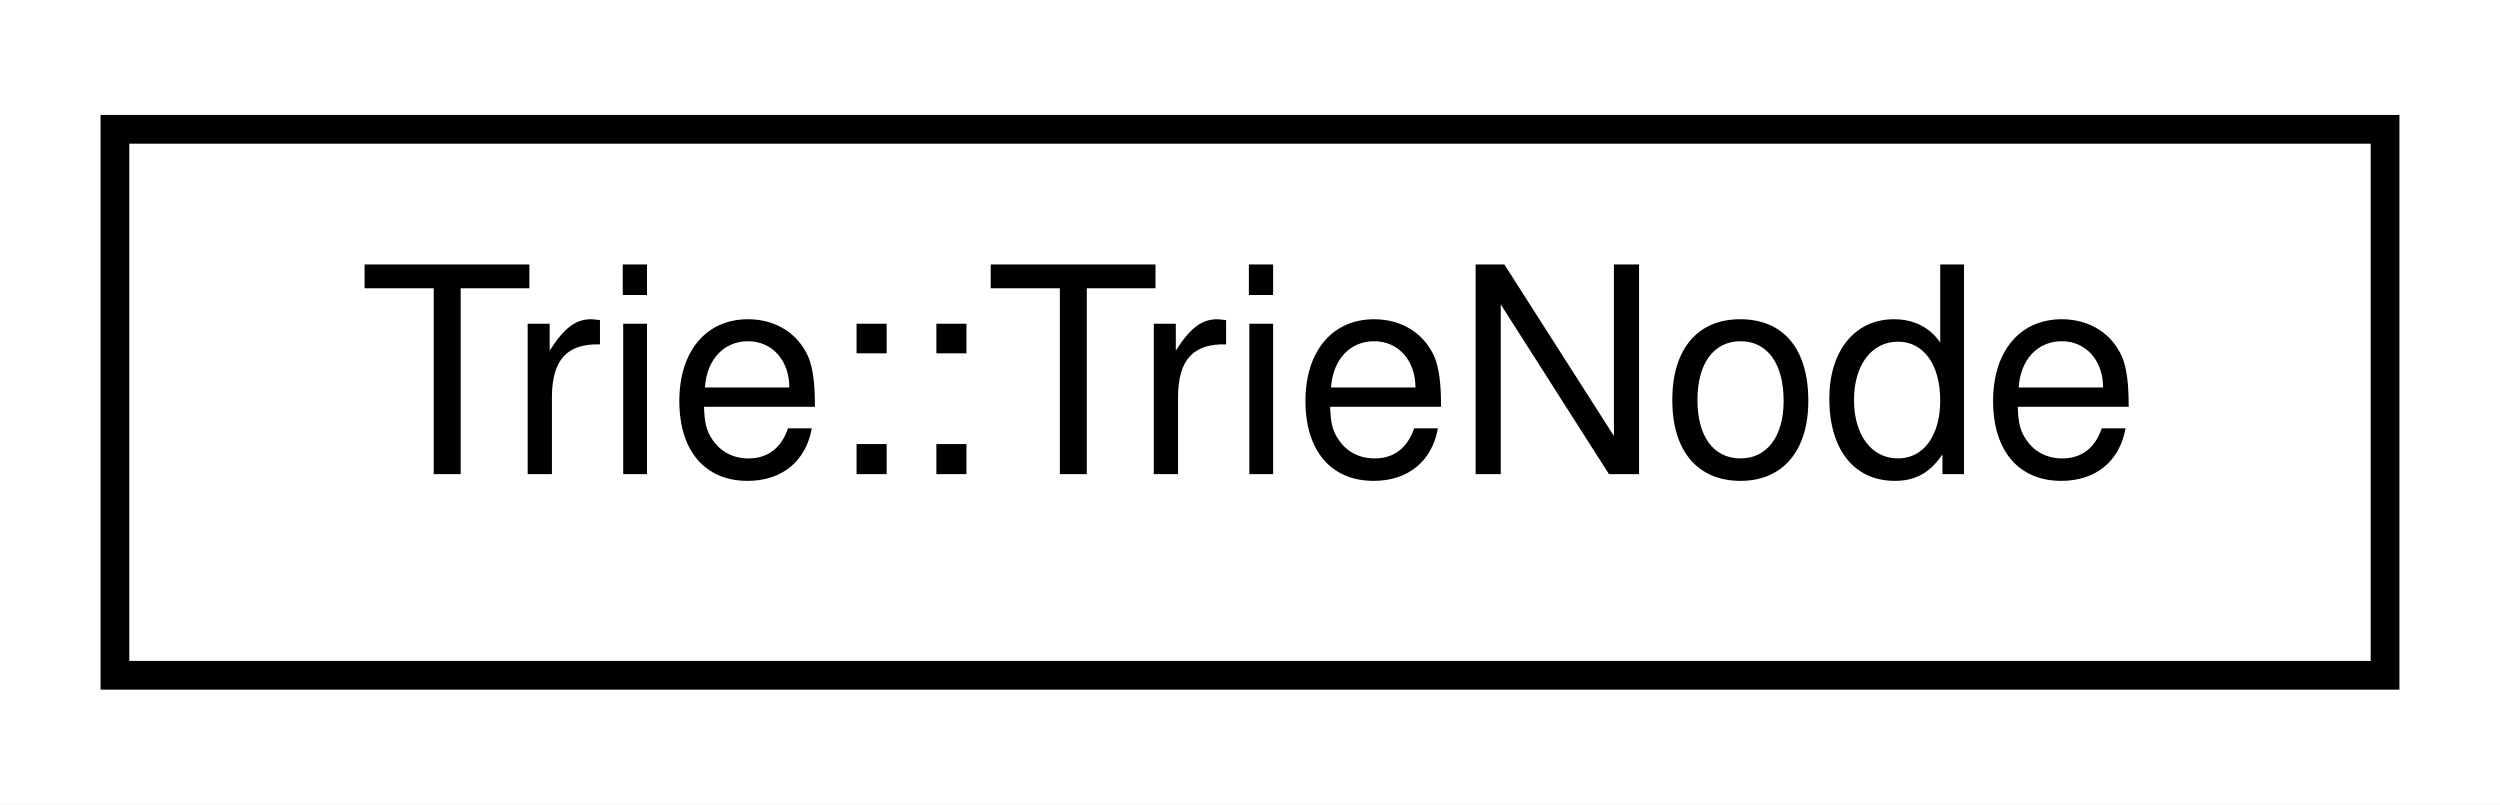
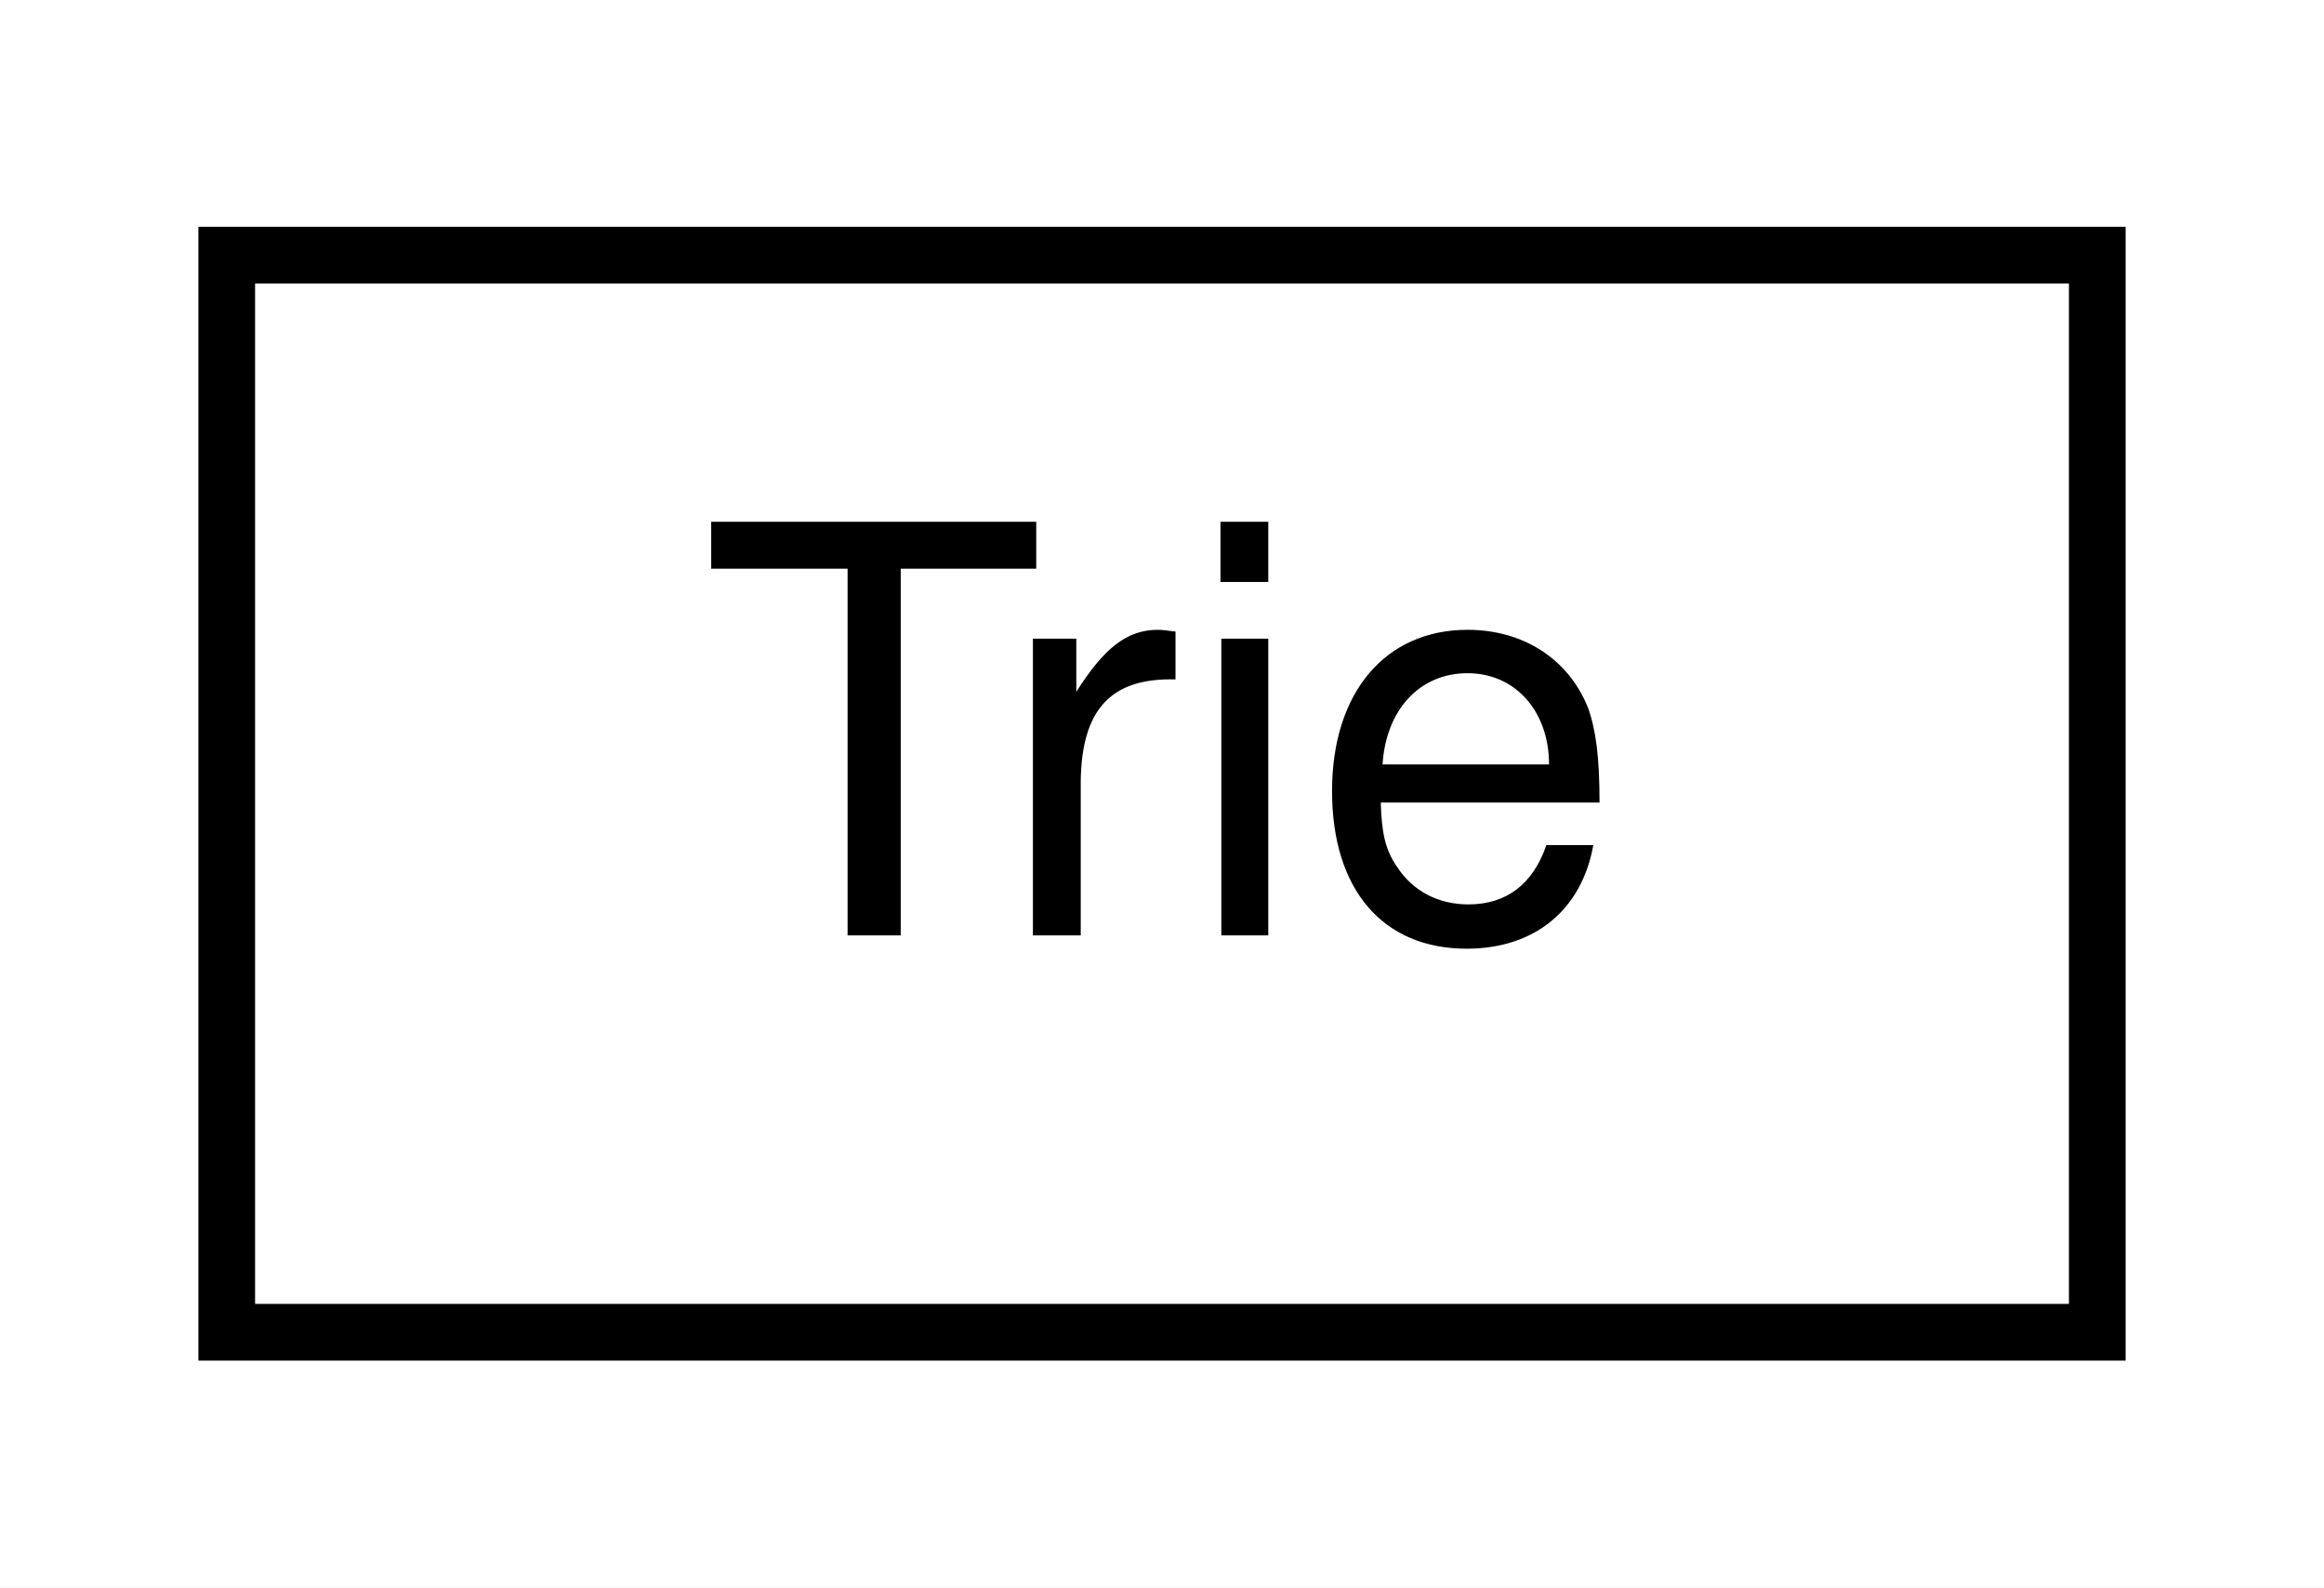
- <svg xmlns="http://www.w3.org/2000/svg" xmlns:xlink="http://www.w3.org/1999/xlink" width="87pt" height="28pt" viewBox="0.00 0.00 87.00 28.00">
+ <svg xmlns="http://www.w3.org/2000/svg" xmlns:xlink="http://www.w3.org/1999/xlink" width="41pt" height="28pt" viewBox="0.00 0.00 41.00 28.00">
  <g id="graph0" class="graph" transform="scale(1 1) rotate(0) translate(4 24)">
-     <polygon fill="white" stroke="transparent" points="-4,4 -4,-24 83,-24 83,4 -4,4" />
+     <polygon fill="white" stroke="transparent" points="-4,4 -4,-24 37,-24 37,4 -4,4" />
    <g id="node1" class="node">
      <g id="a_node1">
-         <a xlink:href="de/d48/struct_trie_1_1_trie_node.html" target="_top" xlink:title=" ">
-           <polygon fill="white" stroke="black" points="0,-0.5 0,-19.5 79,-19.5 79,-0.5 0,-0.5" />
-           <text text-anchor="middle" x="39.5" y="-7.5" font-family="Helvetica,sans-Serif" font-size="10.00">Trie::TrieNode</text>
+         <a xlink:href="dd/d2f/class_trie.html" target="_top" xlink:title=" ">
+           <polygon fill="white" stroke="black" points="0,-0.5 0,-19.5 33,-19.5 33,-0.5 0,-0.5" />
+           <text text-anchor="middle" x="16.5" y="-7.5" font-family="Helvetica,sans-Serif" font-size="10.00">Trie</text>
        </a>
      </g>
    </g>
  </g>
</svg>
